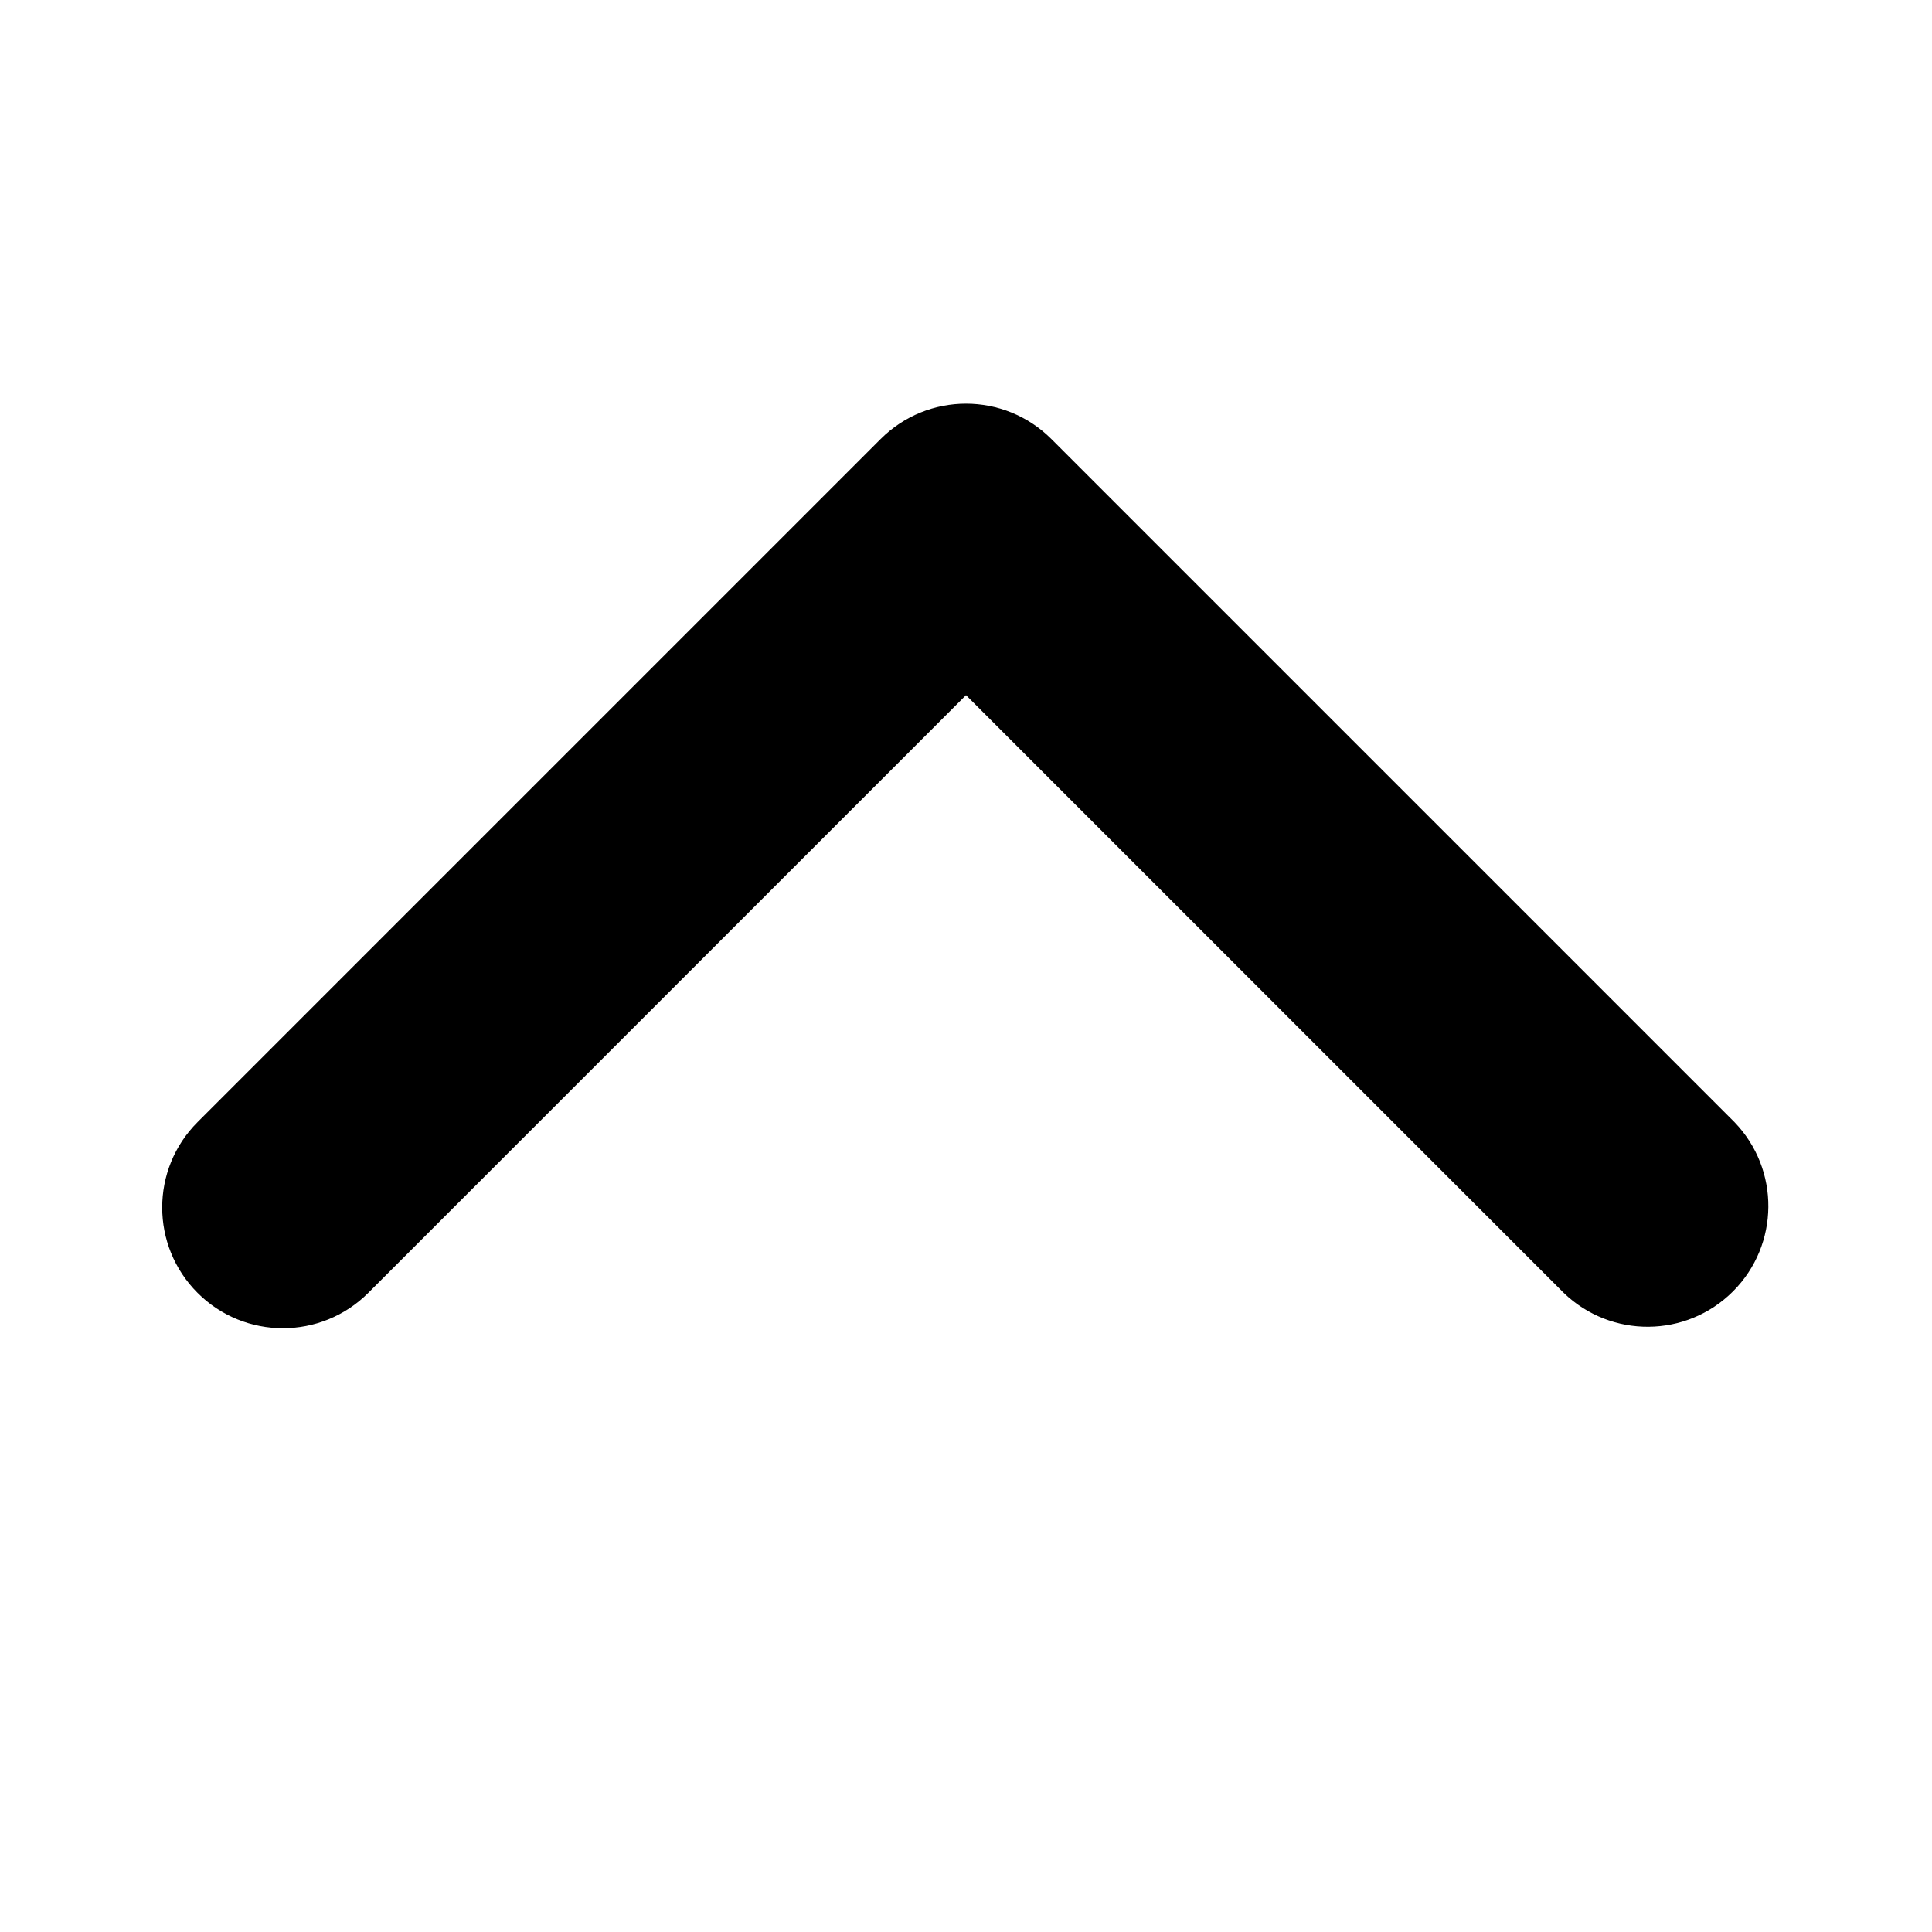
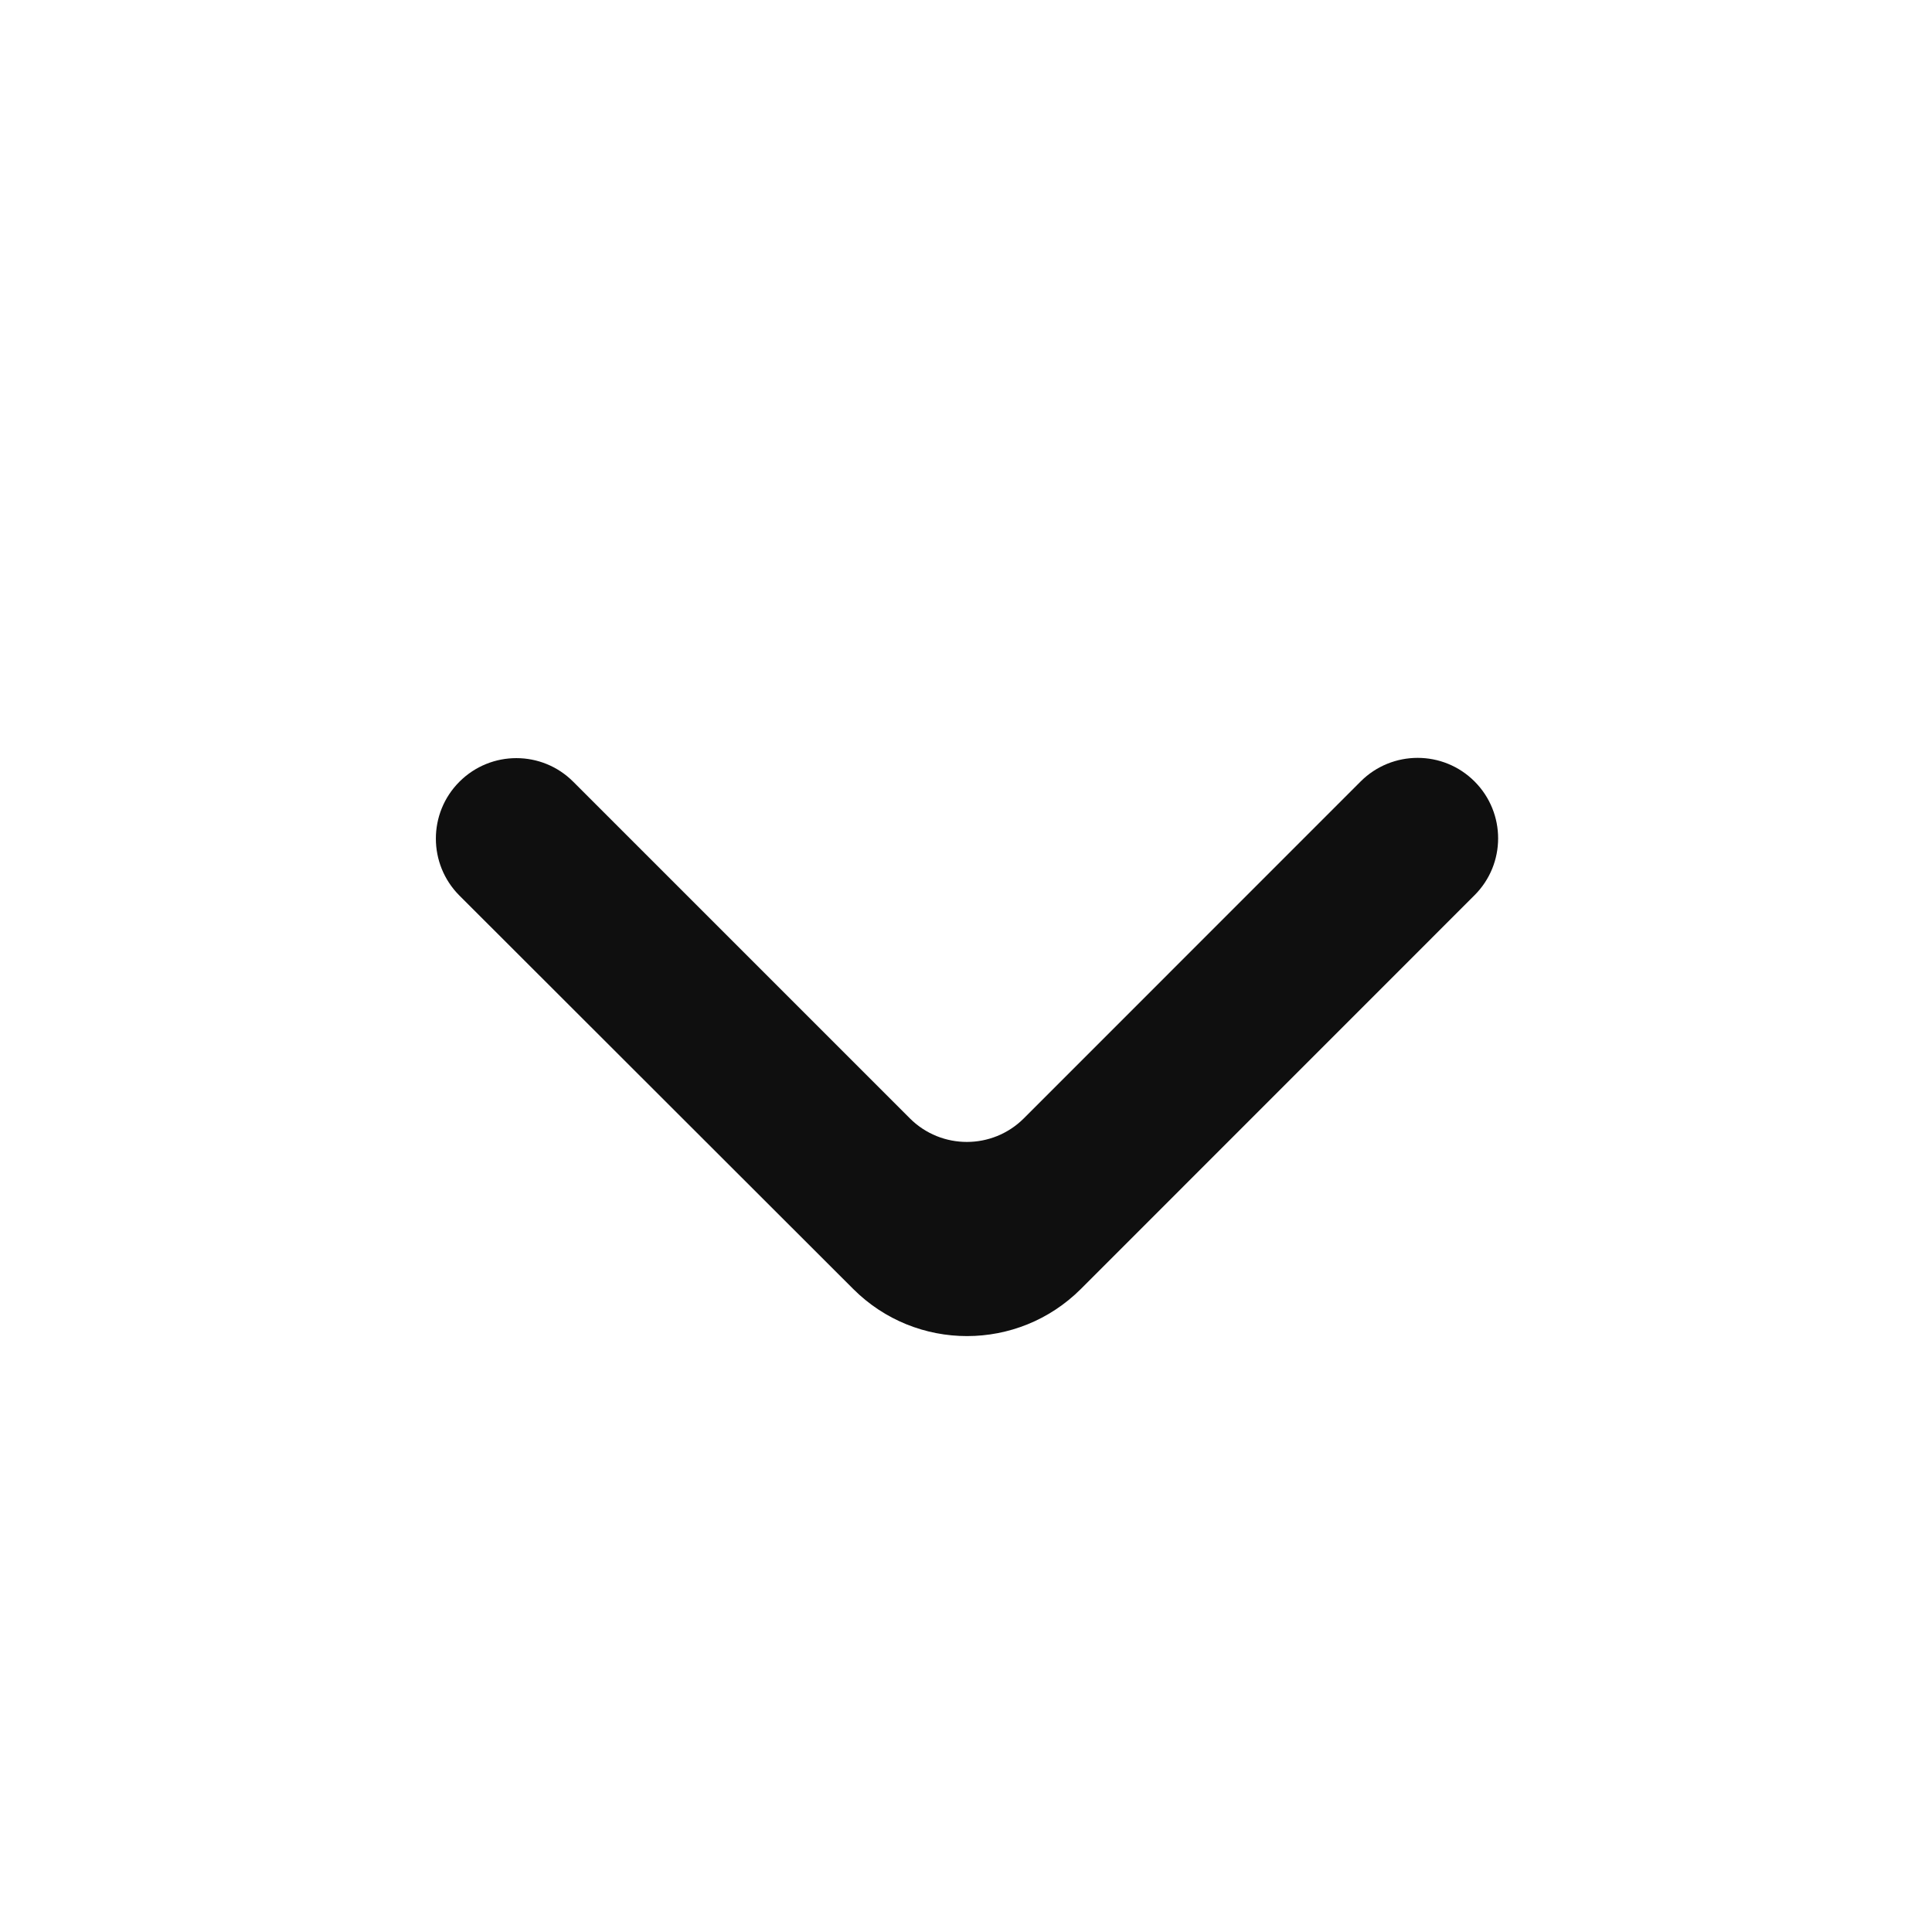
- <svg xmlns="http://www.w3.org/2000/svg" width="800px" height="800px" viewBox="0 0 1024 1024" class="icon">
-   <path fill="#000000" d="M104.704 685.248a64 64 0 0090.496 0l316.8-316.8 316.8 316.8a64 64 0 0090.496-90.496L557.248 232.704a64 64 0 00-90.496 0L104.704 594.752a64 64 0 000 90.496z" />
+ <svg xmlns="http://www.w3.org/2000/svg" width="800px" height="800px" viewBox="0 0 24 24" fill="none">
+   <path d="M5.707 9.711C5.317 10.101 5.317 10.734 5.707 11.125L10.599 16.012C11.38 16.793 12.646 16.792 13.427 16.012L18.317 11.121C18.708 10.731 18.708 10.098 18.317 9.707C17.927 9.317 17.294 9.317 16.903 9.707L12.718 13.893C12.327 14.283 11.694 14.283 11.303 13.893L7.121 9.711C6.731 9.32 6.098 9.32 5.707 9.711Z" fill="#0F0F0F" />
</svg>
